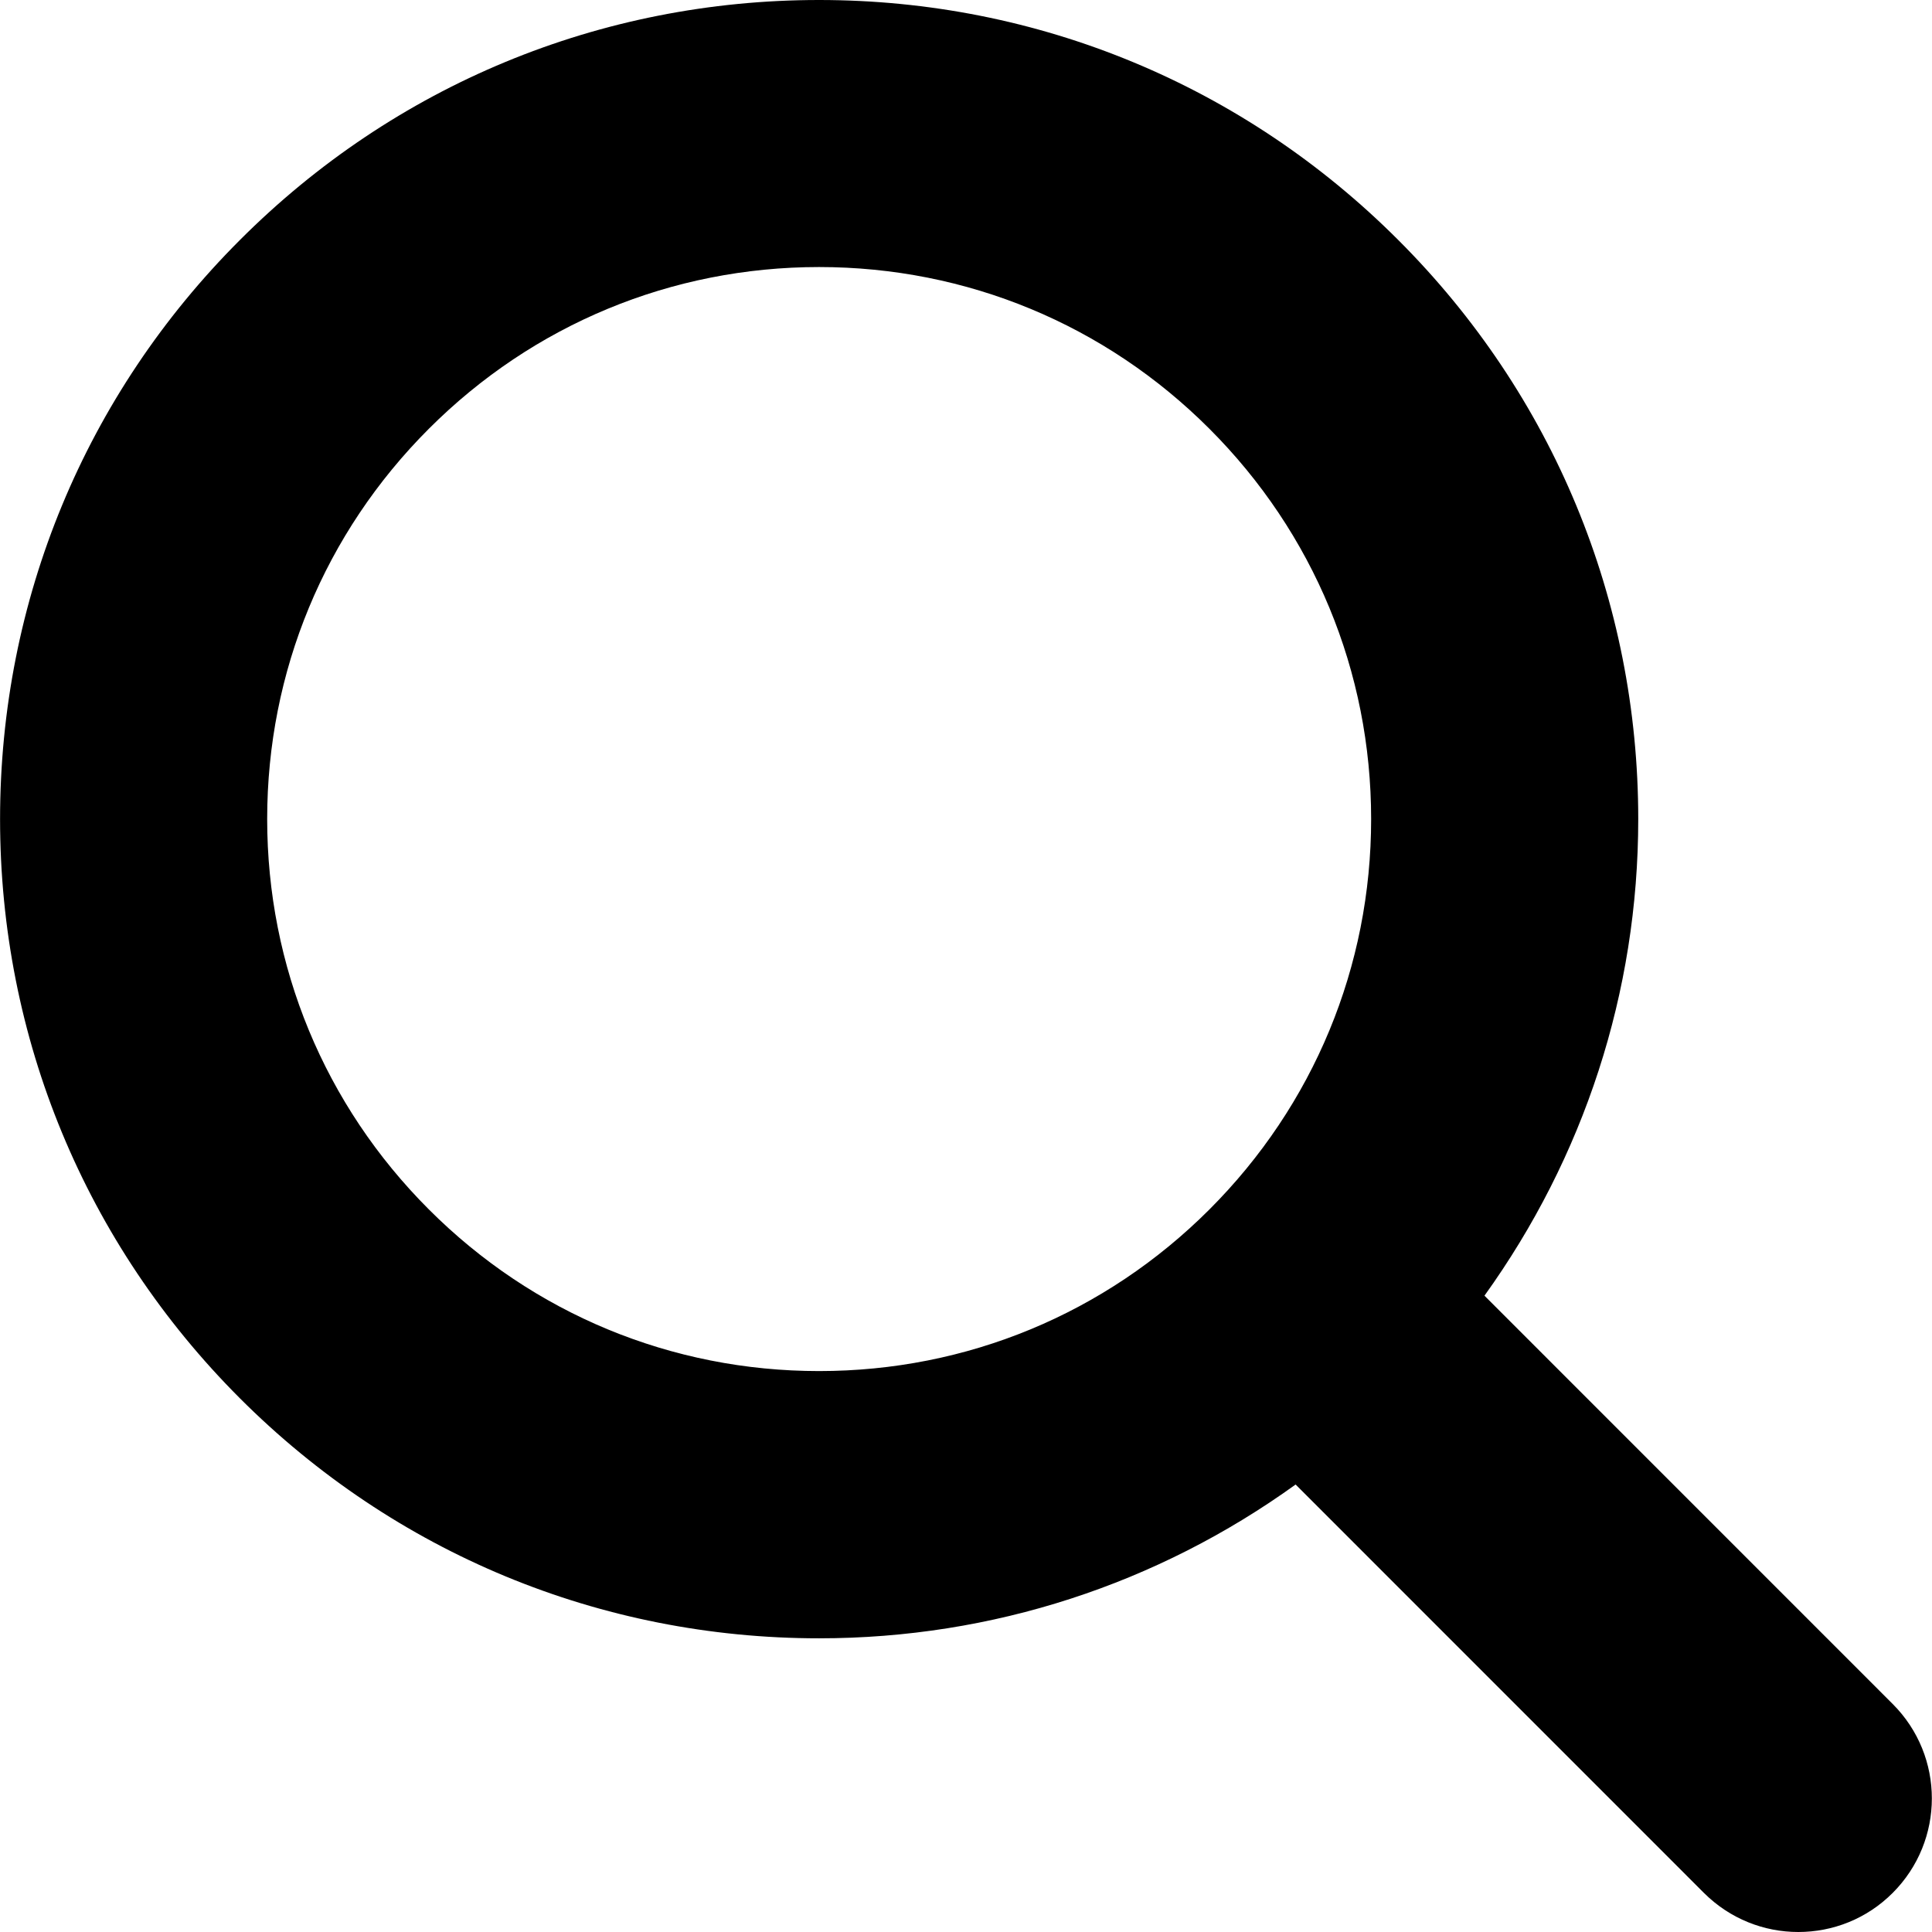
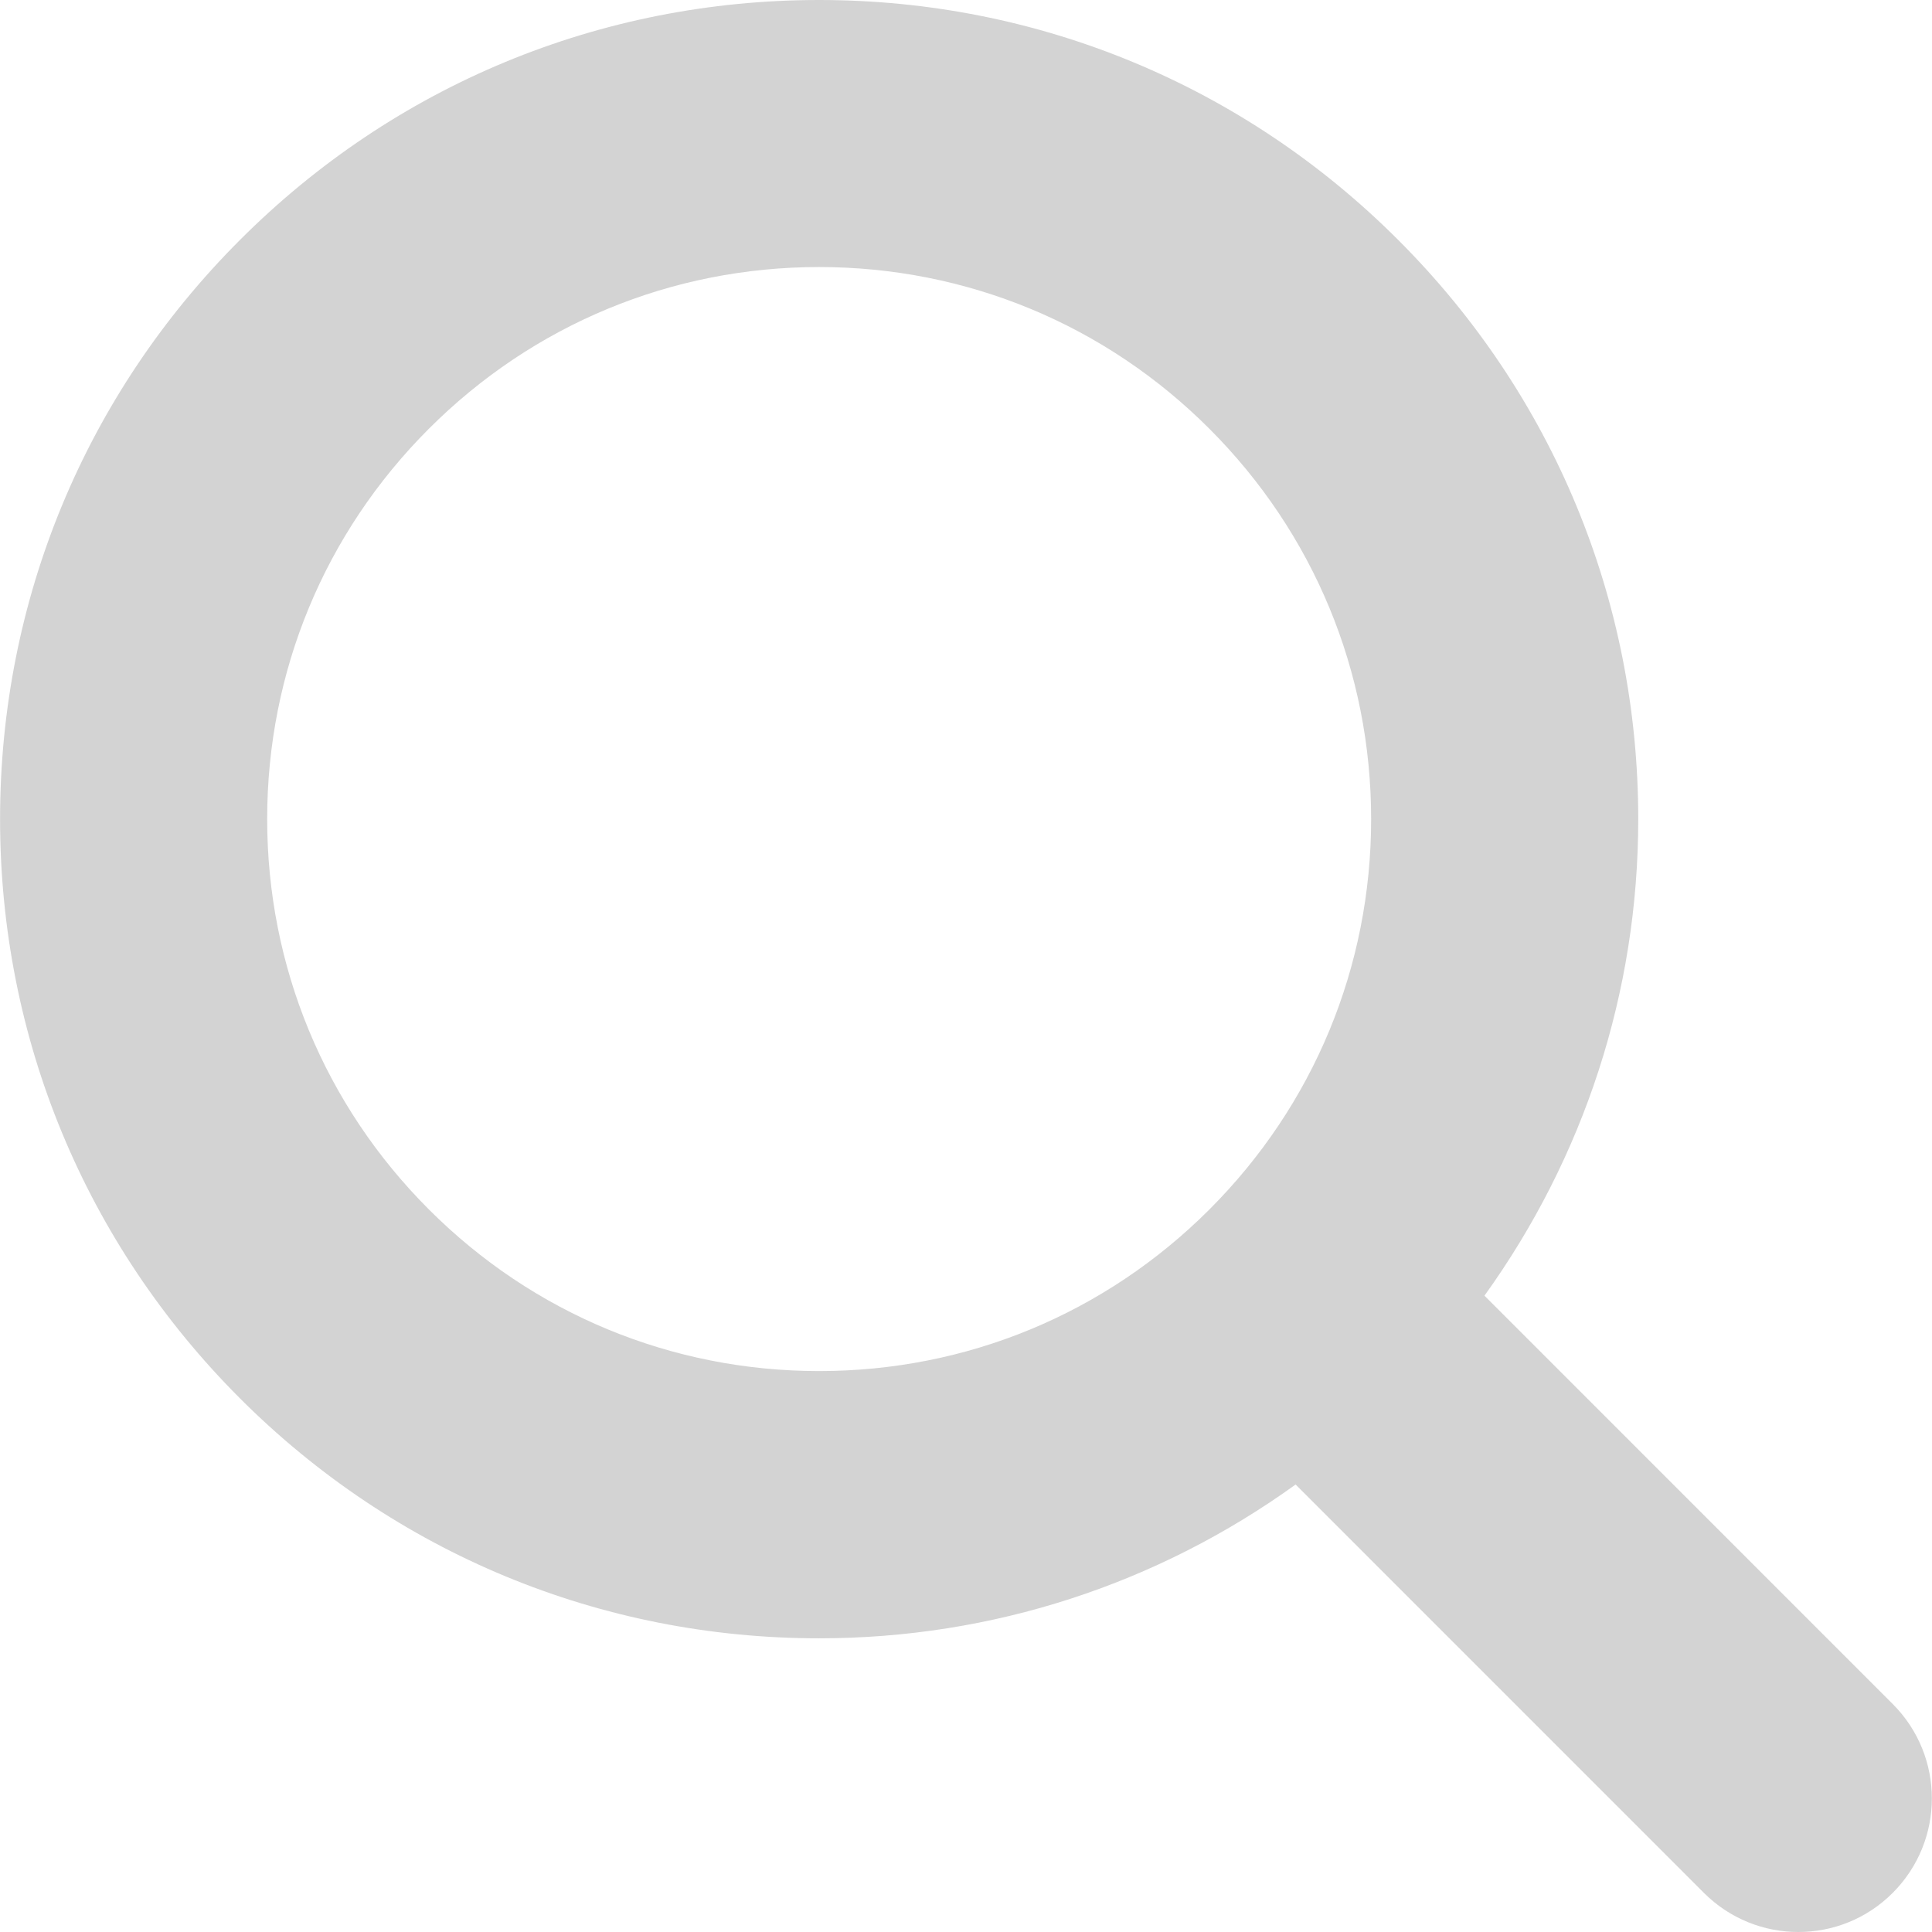
- <svg xmlns="http://www.w3.org/2000/svg" version="1.1" id="Capa_1" x="0px" y="0px" width="28.931px" height="28.932px" viewBox="0 0 28.931 28.932" style="enable-background:new 0 0 28.931 28.932;" xml:space="preserve">
+ <svg xmlns="http://www.w3.org/2000/svg" fill="#d3d3d3" version="1.1" id="Capa_1" x="0px" y="0px" width="28.931px" height="28.932px" viewBox="0 0 28.931 28.932" style="enable-background:new 0 0 28.931 28.932;" xml:space="preserve">
  <g>
    <path d="M28.344,25.518l-6.114-6.115c1.486-2.067,2.303-4.537,2.303-7.137c0-3.275-1.275-6.355-3.594-8.672   C18.625,1.278,15.543,0,12.266,0C8.99,0,5.909,1.275,3.593,3.594C1.277,5.909,0.001,8.99,0.001,12.266   c0,3.276,1.275,6.356,3.592,8.674c2.316,2.316,5.396,3.594,8.673,3.594c2.599,0,5.067-0.813,7.136-2.303l6.114,6.115   c0.392,0.391,0.902,0.586,1.414,0.586c0.513,0,1.024-0.195,1.414-0.586C29.125,27.564,29.125,26.299,28.344,25.518z M6.422,18.111   c-1.562-1.562-2.421-3.639-2.421-5.846S4.86,7.983,6.422,6.421c1.561-1.562,3.636-2.422,5.844-2.422s4.284,0.86,5.845,2.422   c1.562,1.562,2.422,3.638,2.422,5.845s-0.859,4.283-2.422,5.846c-1.562,1.562-3.636,2.42-5.845,2.42S7.981,19.672,6.422,18.111z" />
  </g>
  <g>
</g>
  <g>
</g>
  <g>
</g>
  <g>
</g>
  <g>
</g>
  <g>
</g>
  <g>
</g>
  <g>
</g>
  <g>
</g>
  <g>
</g>
  <g>
</g>
  <g>
</g>
  <g>
</g>
  <g>
</g>
  <g>
</g>
</svg>
